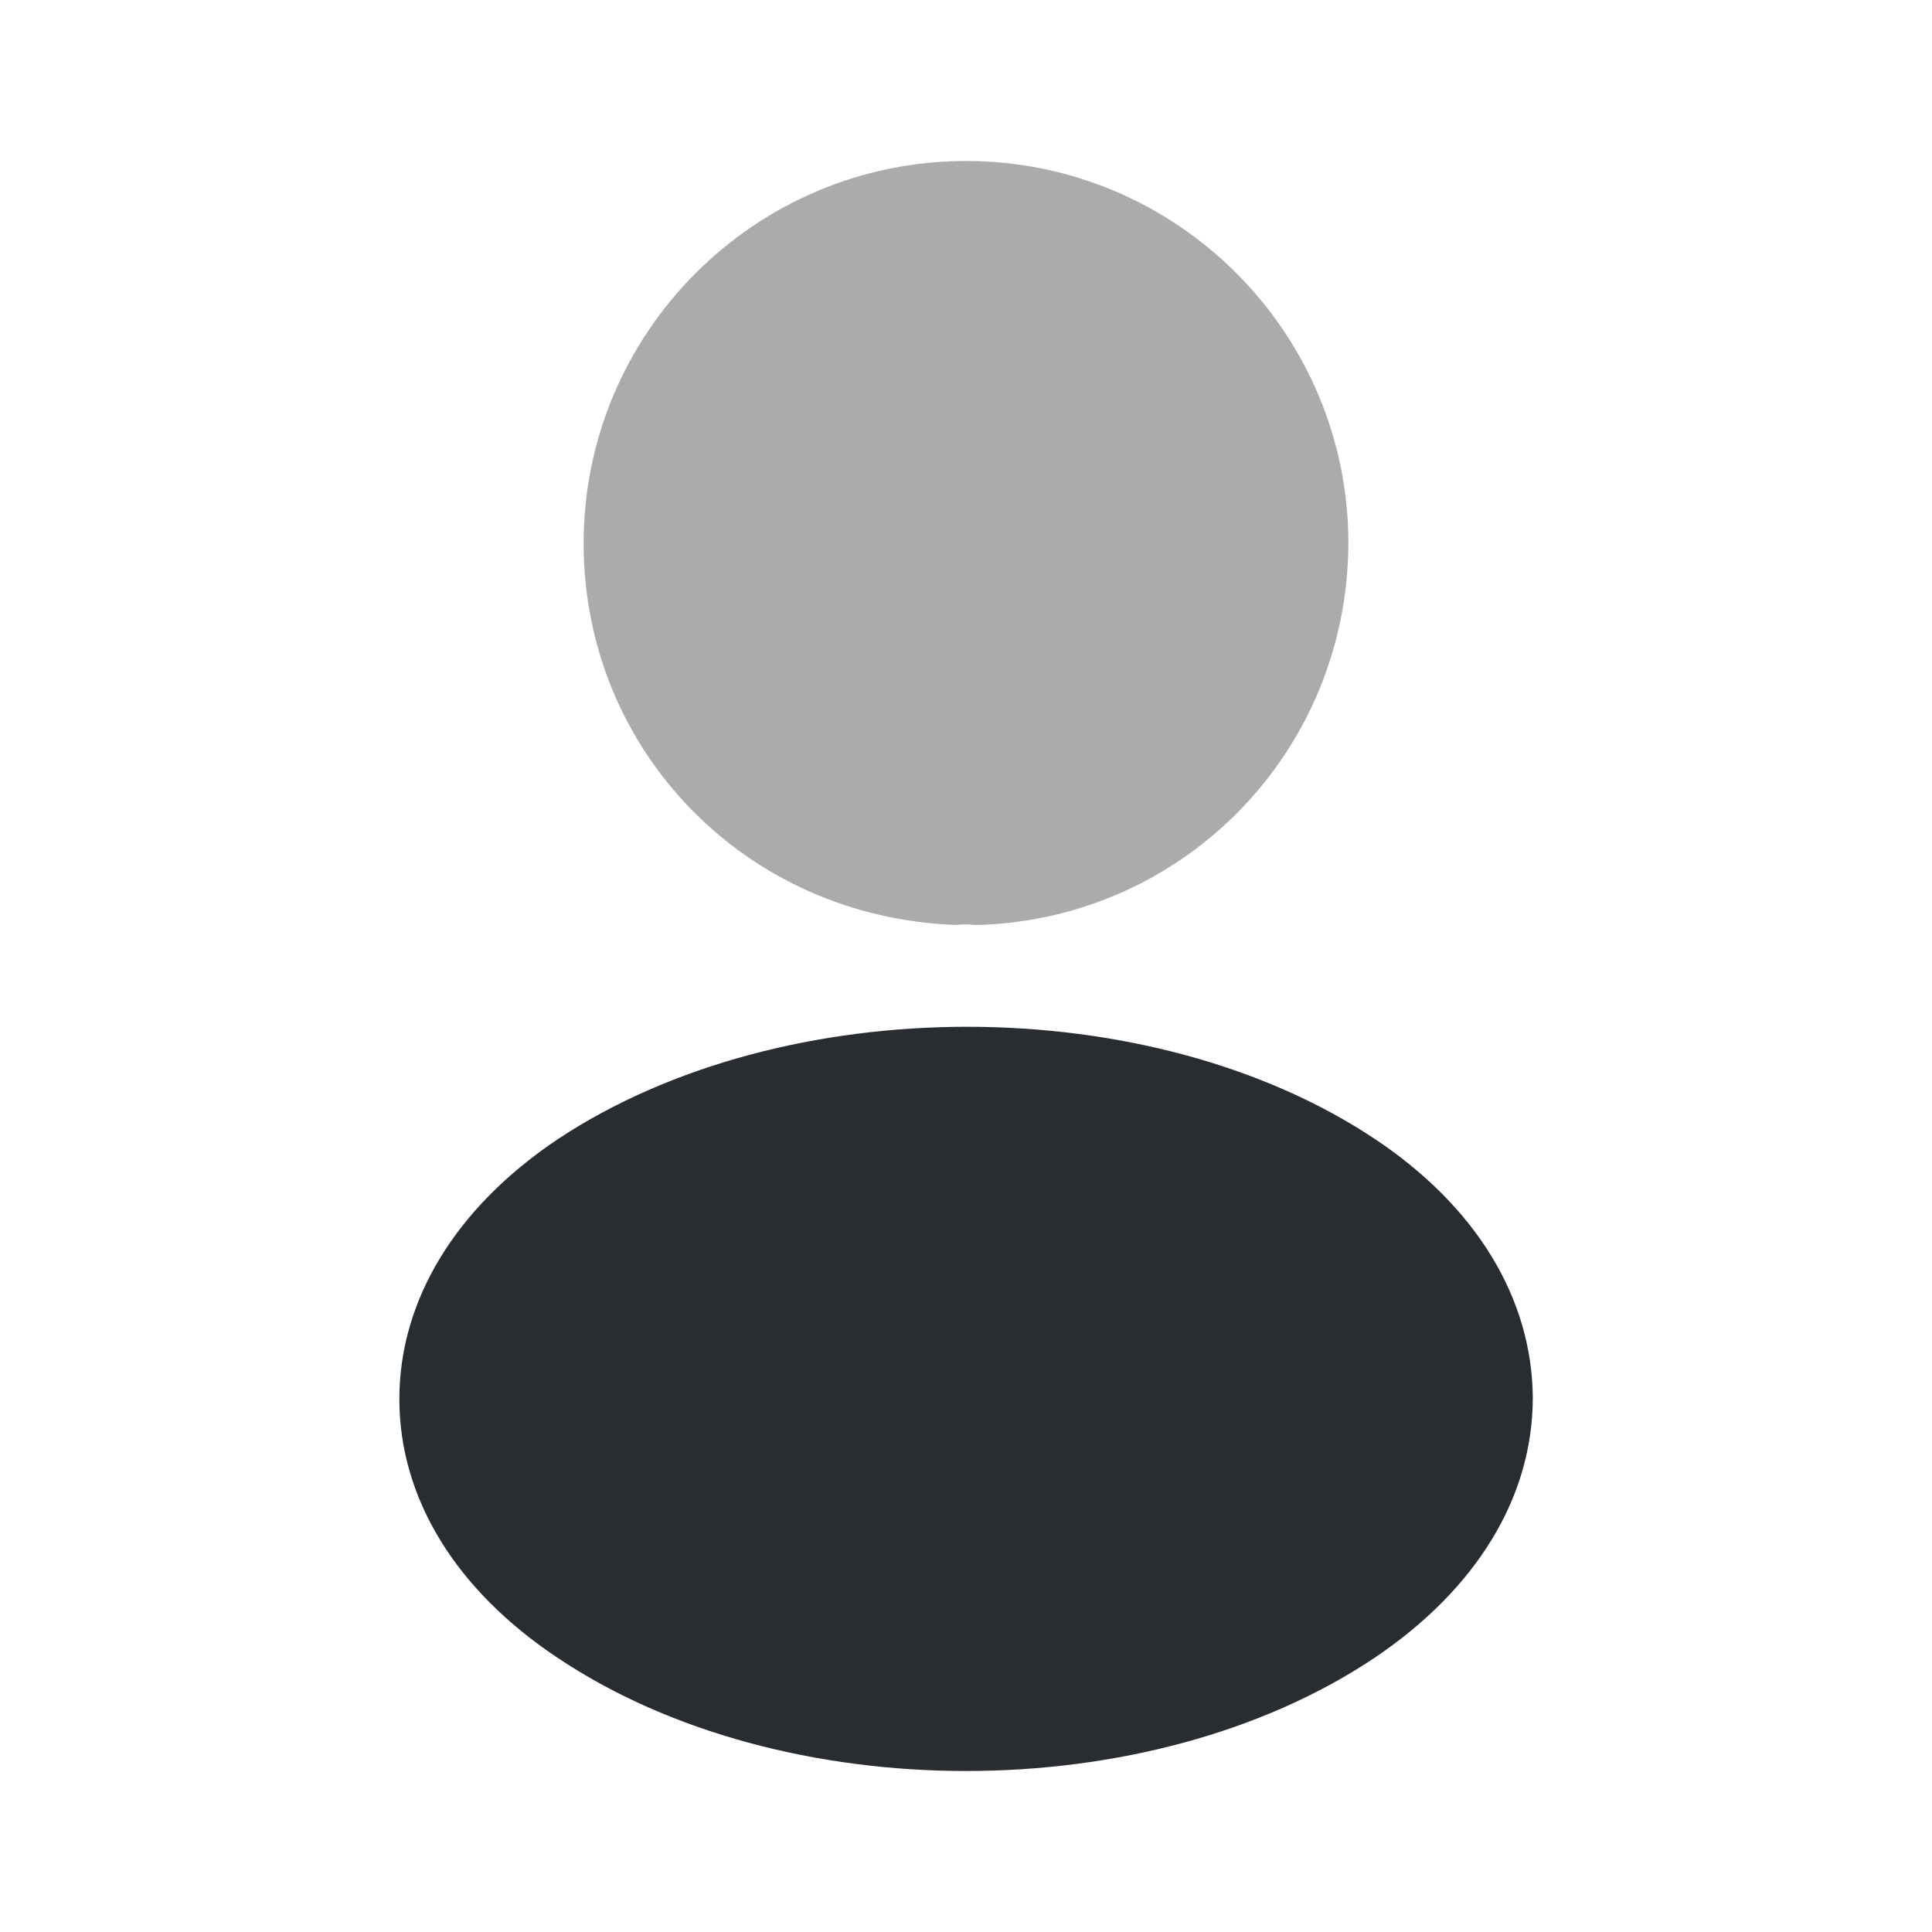
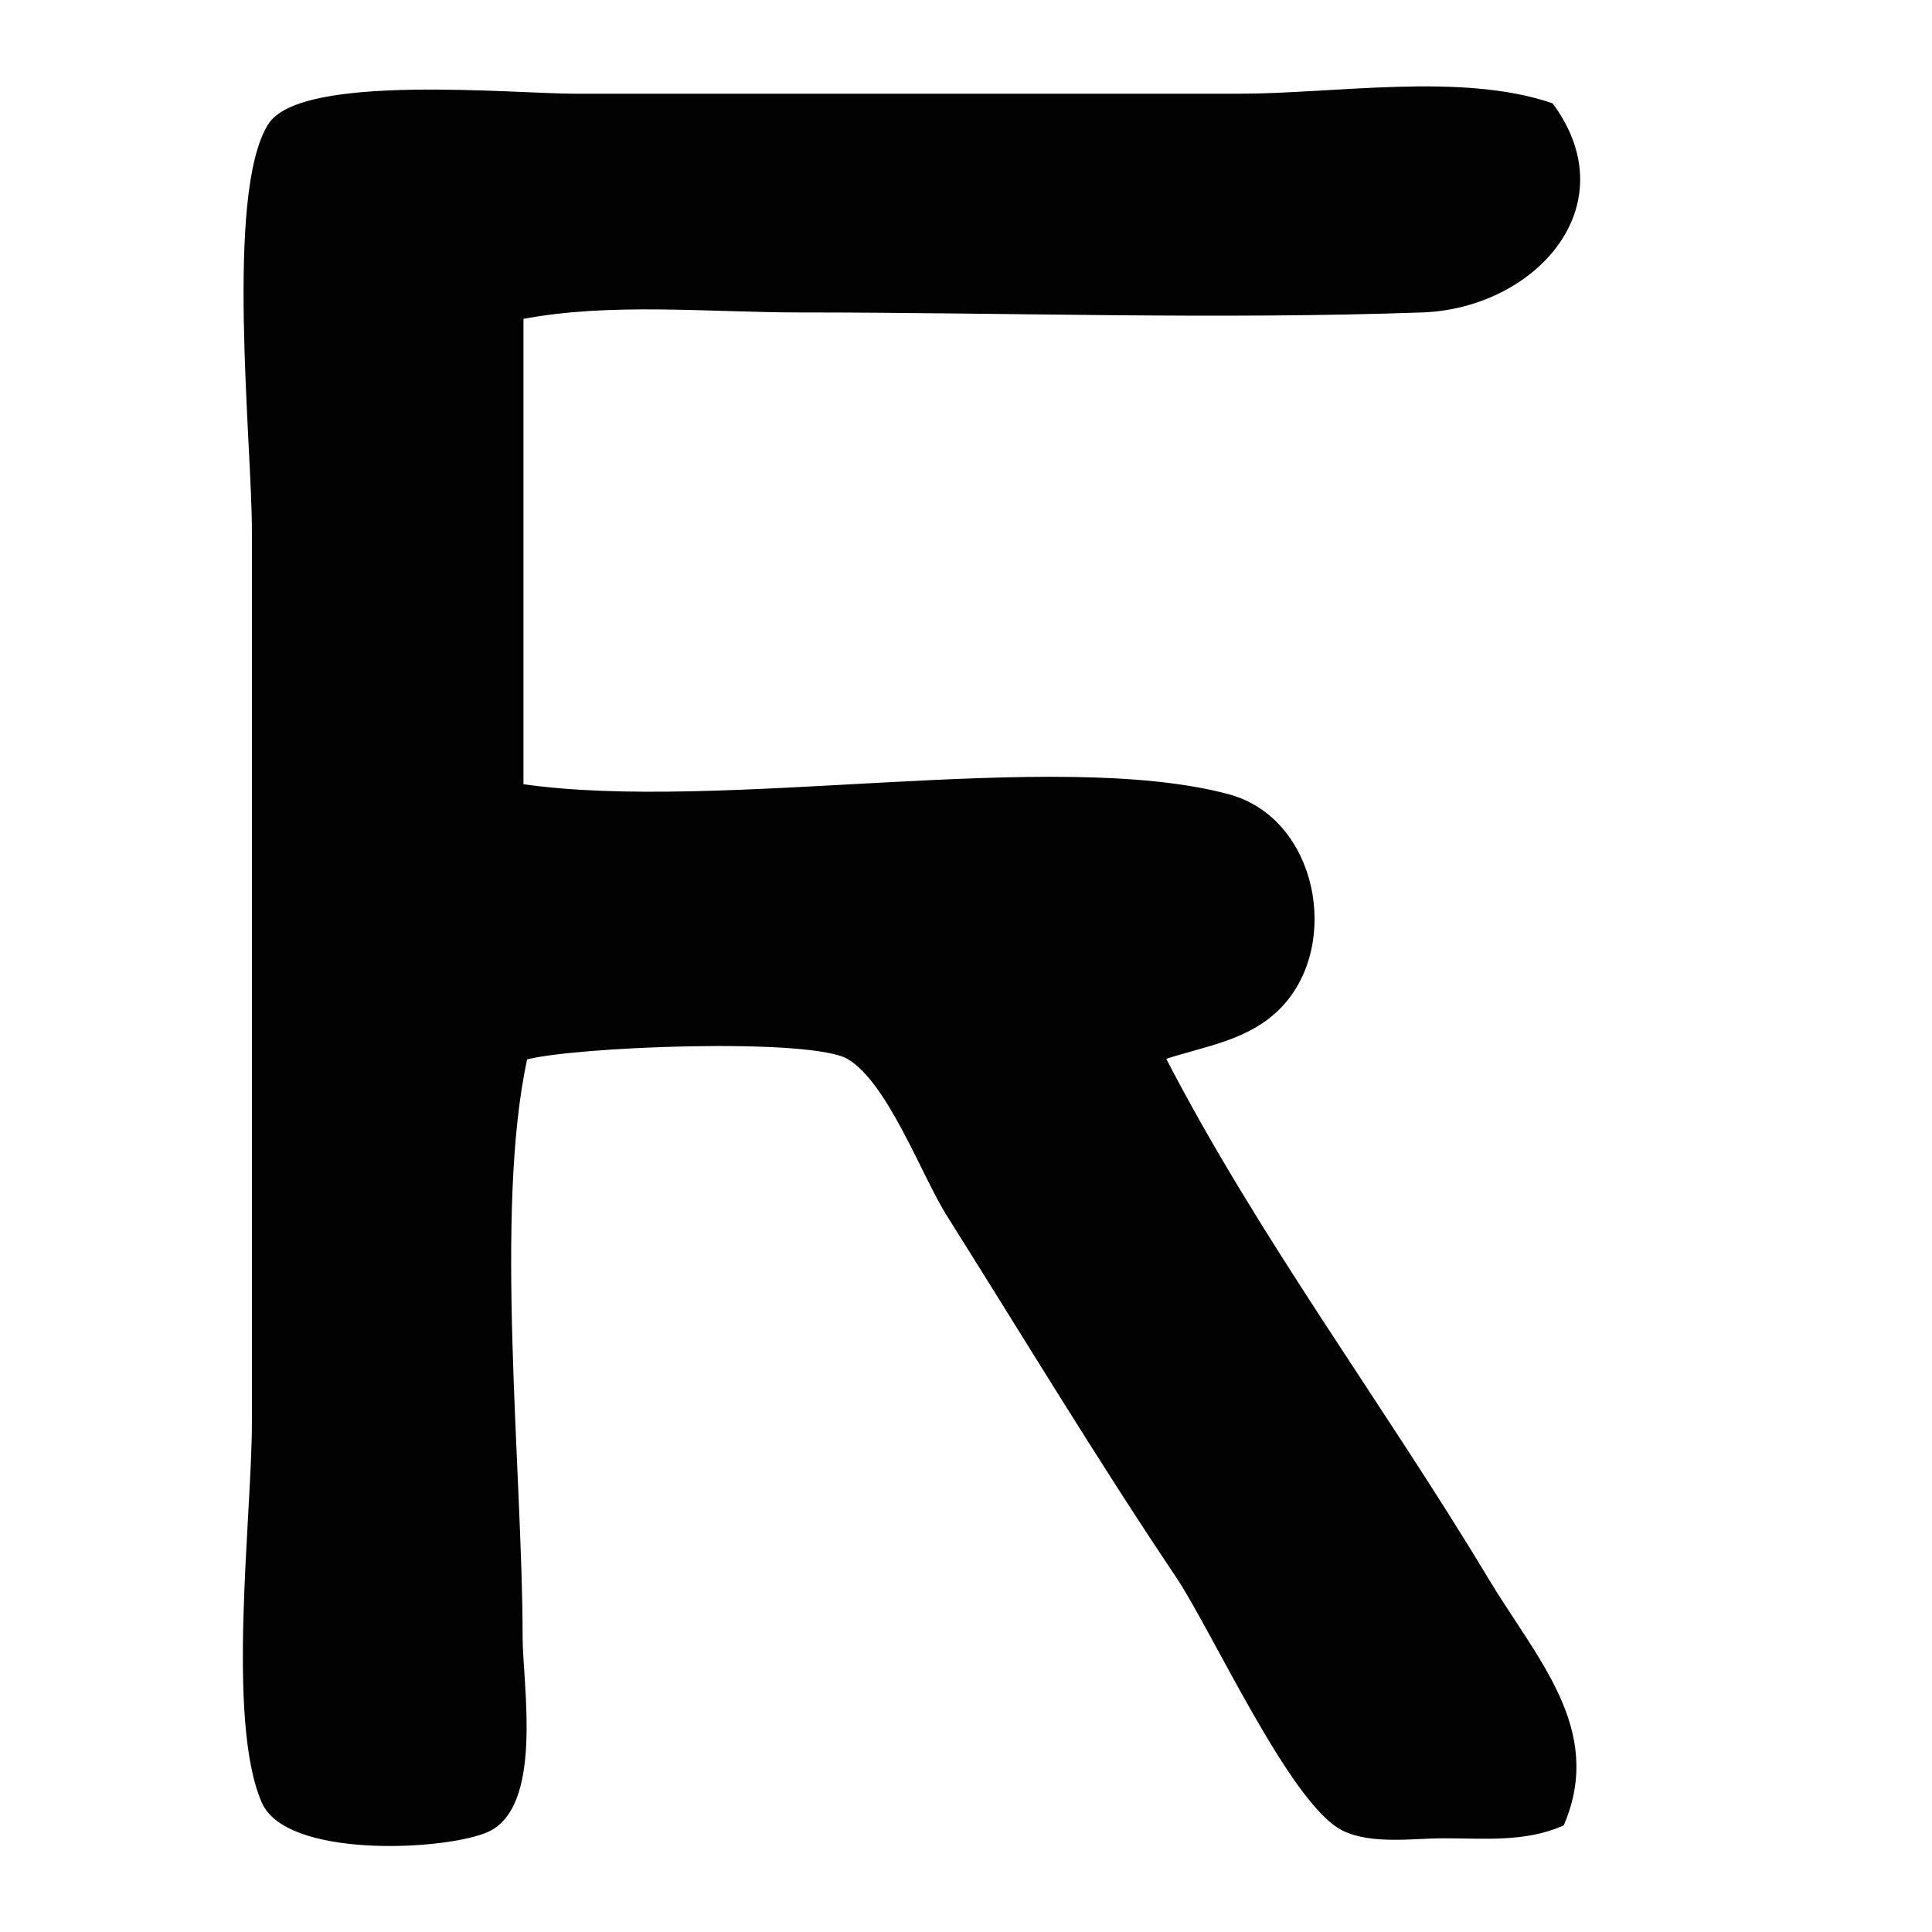
- <svg xmlns="http://www.w3.org/2000/svg" width="800px" height="800px" viewBox="0 0 24 24" fill="none">
-   <path opacity="0.4" d="M12 2C9.38 2 7.25 4.13 7.25 6.75C7.25 9.32 9.26 11.4 11.88 11.49C11.96 11.48 12.04 11.48 12.1 11.49C12.12 11.49 12.13 11.49 12.15 11.49C12.16 11.49 12.16 11.49 12.17 11.49C14.73 11.4 16.74 9.32 16.75 6.75C16.75 4.13 14.62 2 12 2Z" fill="#292D32" />
-   <path d="M17.081 14.15C14.291 12.29 9.741 12.29 6.931 14.15C5.661 15 4.961 16.15 4.961 17.38C4.961 18.61 5.661 19.75 6.921 20.59C8.321 21.53 10.161 22 12.001 22C13.841 22 15.681 21.53 17.081 20.59C18.341 19.74 19.041 18.6 19.041 17.36C19.031 16.13 18.341 14.99 17.081 14.15Z" fill="#292D32" />
+ <svg xmlns="http://www.w3.org/2000/svg" viewBox="0 0 90 90" width="90" height="90">
+   <path d="M72.25 4.92C75.69 9.61 71.38 14.25 66.25 14.43C56.61 14.77 46.9 14.43 37.25 14.43C33 14.43 28.43 13.95 24.26 14.75C24.26 22.05 24.26 29.34 24.26 36.64C33.57 38.01 49.08 34.94 57.21 37.12C61.25 38.21 62.34 43.98 59.6 46.84C58.14 48.37 56.04 48.62 54.15 49.25C58.47 57.64 64.33 65.45 69.21 73.57C71.47 77.34 74.6 80.56 72.75 84.94C71 85.7 69.15 85.51 67.25 85.51C65.81 85.51 63.95 85.81 62.61 85.17C60.23 84.01 56.56 75.88 54.87 73.37C51.17 67.86 47.75 62.18 44.21 56.56C43.04 54.7 41.45 50.33 39.54 49.22C37.75 48.18 26.61 48.64 24.45 49.25C22.88 56.34 24.22 68.59 24.22 76.25C24.22 78.46 25.23 84.27 22.55 85.28C20.37 86.11 13.38 86.38 12.31 83.92C10.66 80.14 11.86 70.64 11.86 66.25C11.86 52.42 11.86 38.58 11.86 24.75C11.86 20.61 10.61 9.07 12.59 5.87C14.03 3.54 23.92 4.49 26.75 4.49C37.08 4.49 47.42 4.49 57.75 4.49C62.17 4.49 68.07 3.49 72.25 4.92Z" fill="#020202" fill-rule="evenodd" stroke="#020202" stroke-width="0.25" stroke-linejoin="round" />
</svg>
